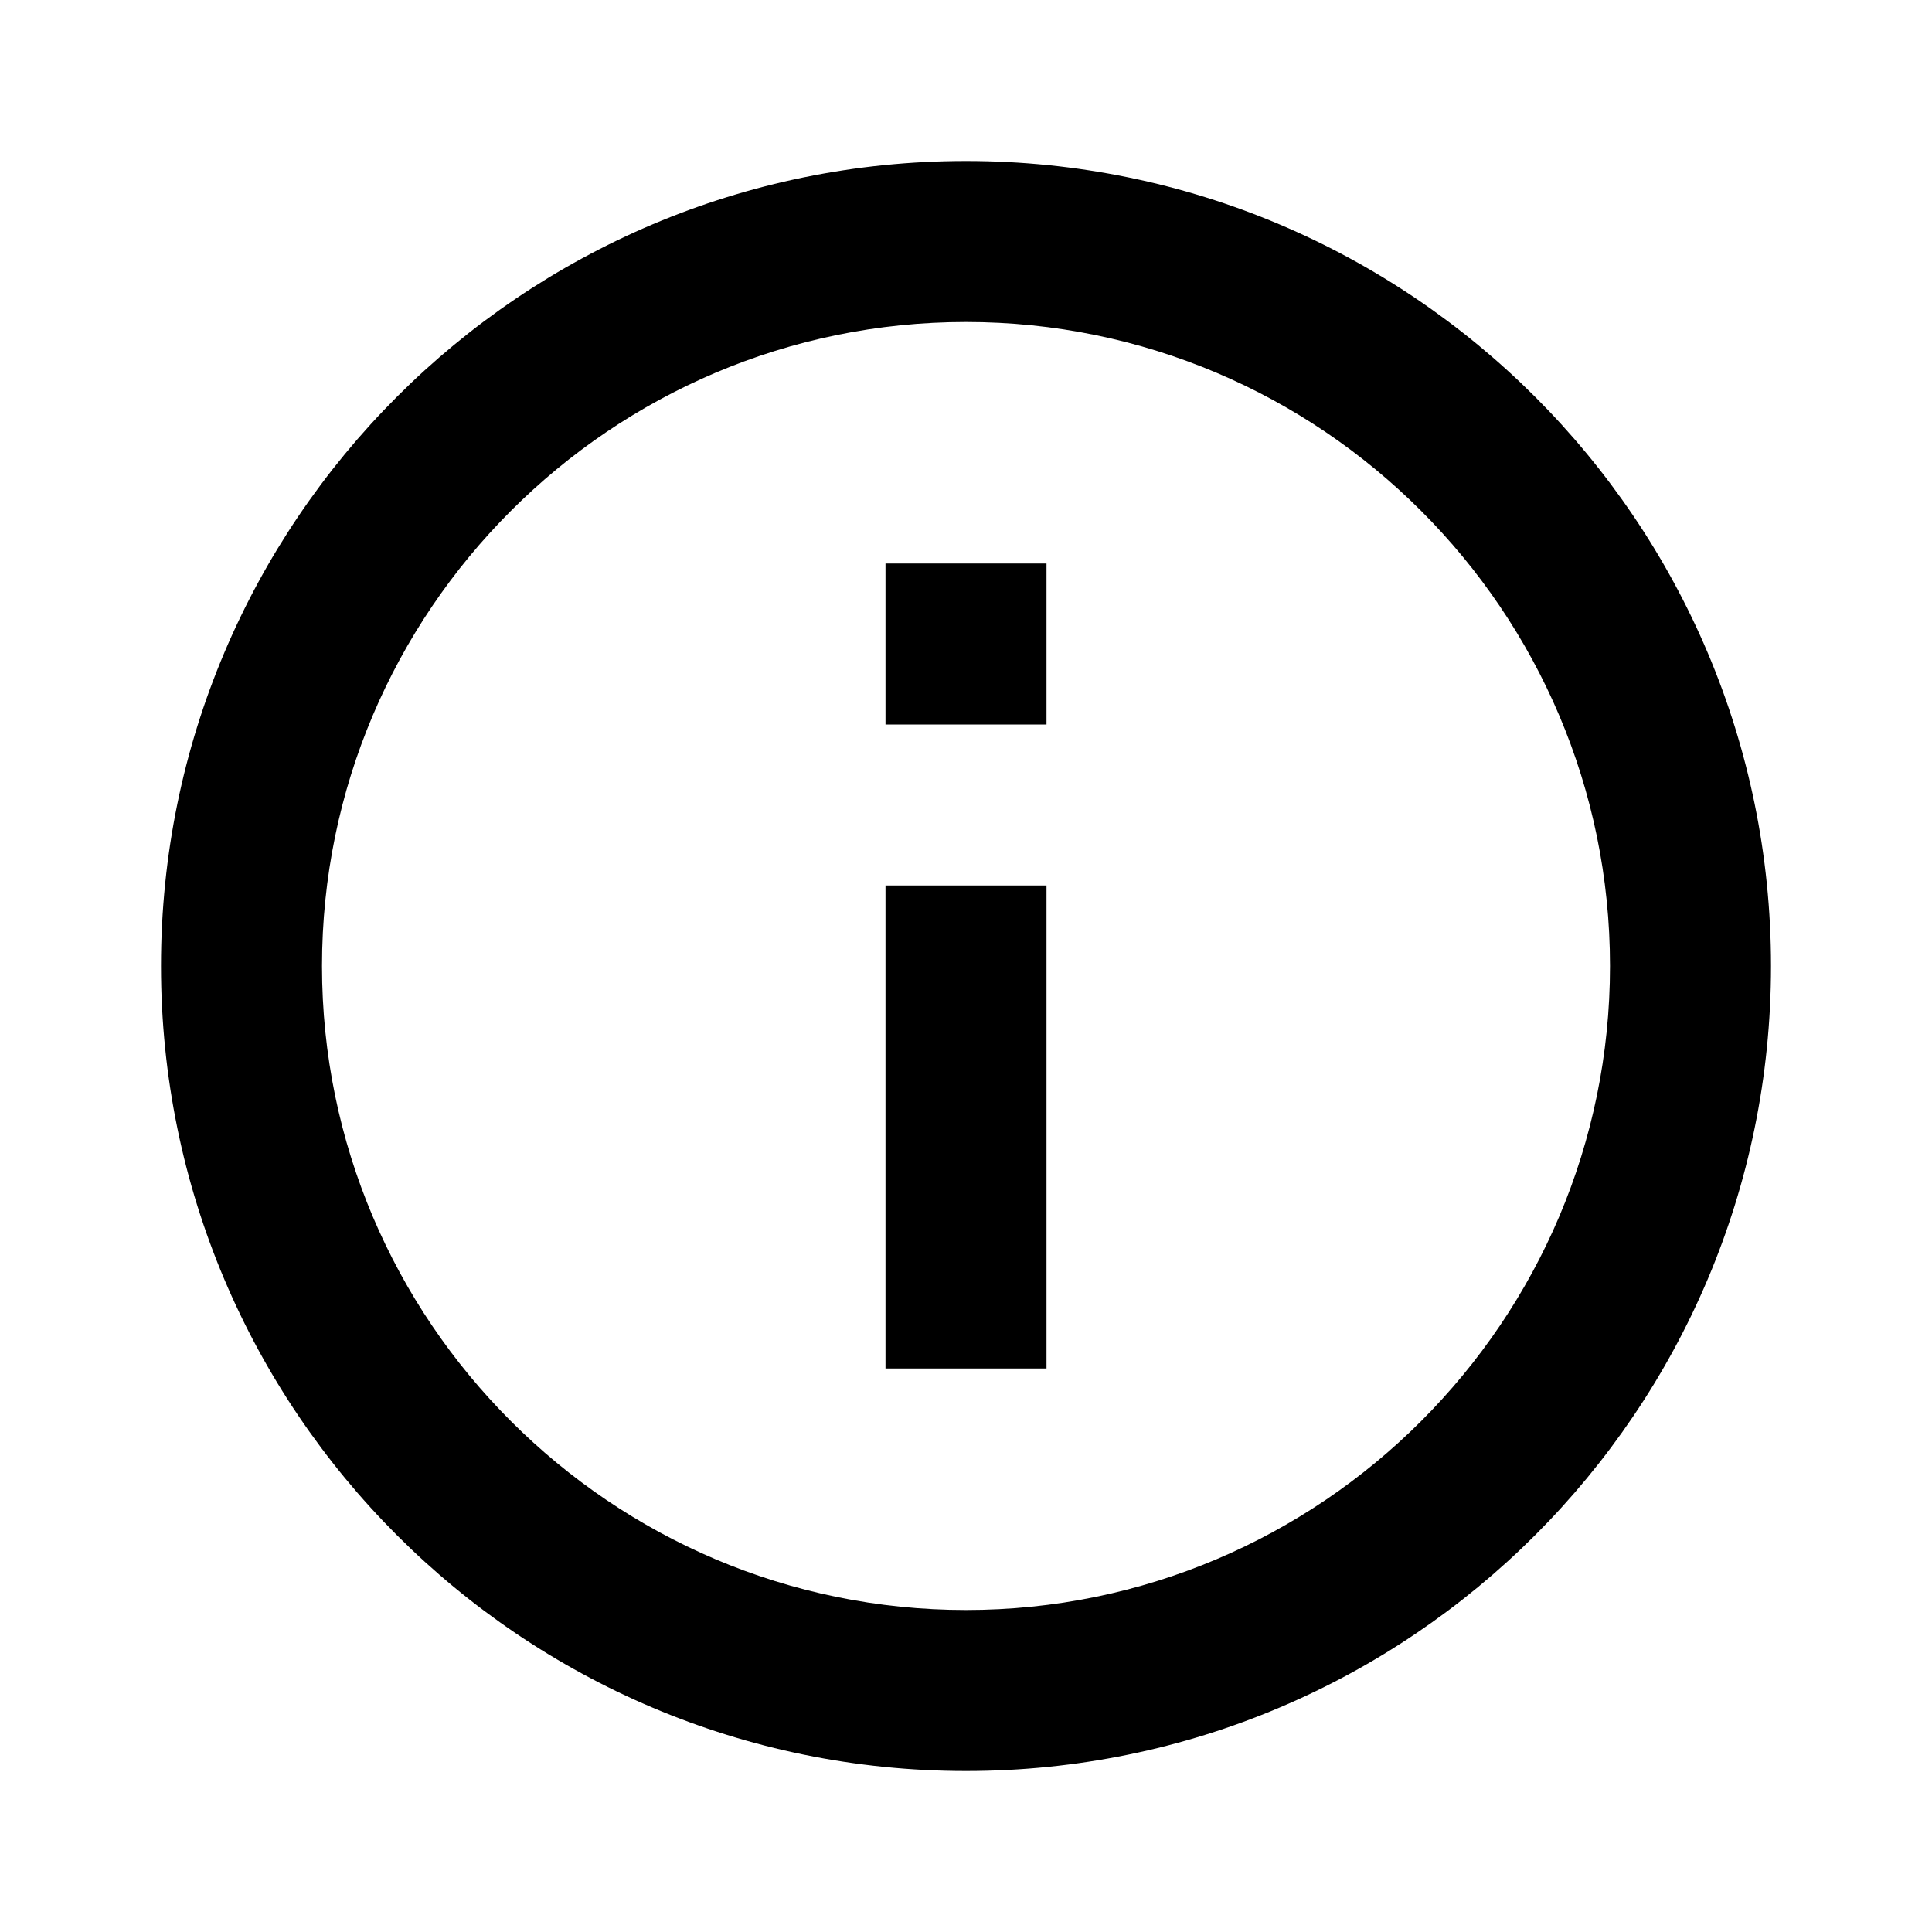
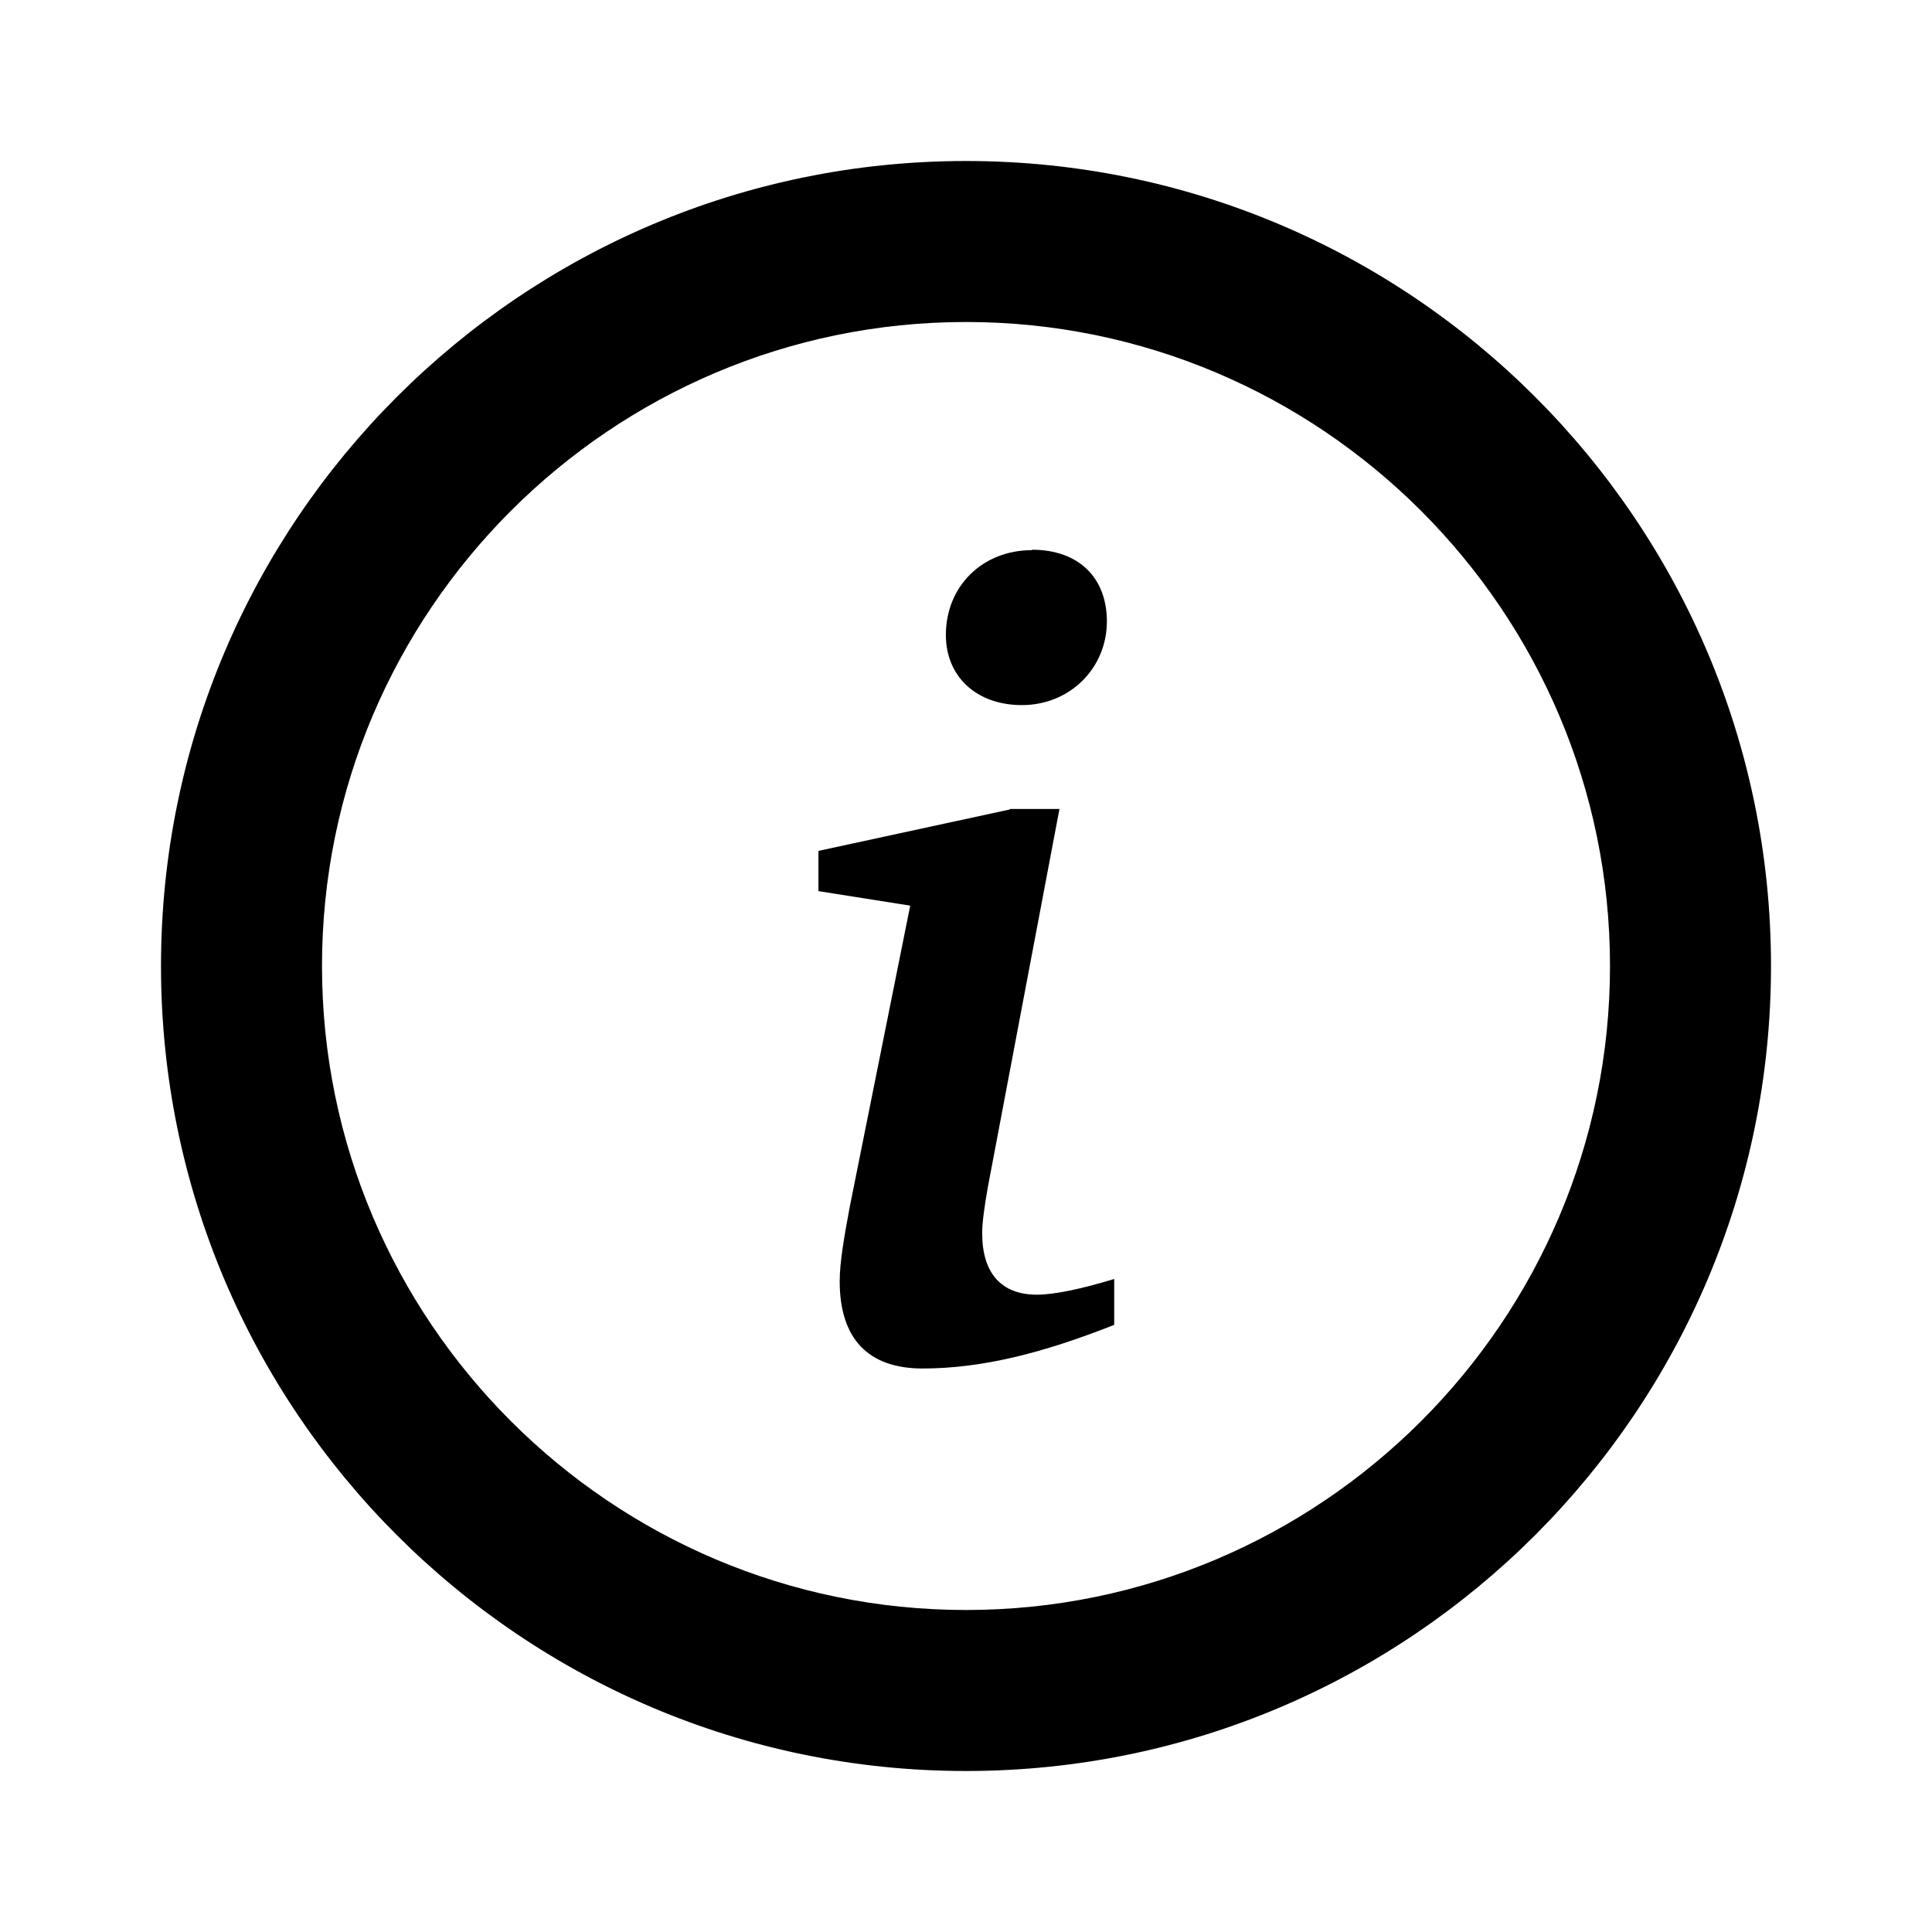
<svg xmlns="http://www.w3.org/2000/svg" viewBox="0 0 24 24" class="v-icon">
-   <path d="M11 17h2v-6h-2v6zm1-15C6.48 2 2 6.48 2 12s4.48 10 10 10 10-4.48 10-10S17.52 2 12 2zm0 18c-4.41 0-8-3.59-8-8s3.59-8 8-8 8 3.59 8 8-3.59 8-8 8zM11 9h2V7h-2v2z" />
+   <path d="M12.82 6.834c-.612 0-1.07.444-1.07 1.055 0 .51.375.87.944.87.598 0 1.056-.46 1.056-1.04 0-.54-.347-.89-.93-.89zm-.278 3.222l-2.375.514v.5l1.14.18-.75 3.736c-.07.375-.126.695-.126.93 0 .71.35 1.084 1.03 1.084.74 0 1.5-.194 2.38-.542v-.57c-.413.126-.75.195-.96.195-.44 0-.68-.264-.68-.764 0-.14.03-.34.07-.57l.89-4.7h-.61zM12 2C6.48 2 2 6.48 2 12s4.48 10 10 10 10-4.48 10-10S17.52 2 12 2zm0 18c-4.41 0-8-3.59-8-8s3.59-8 8-8 8 3.59 8 8-3.59 8-8 8z" />
</svg>
